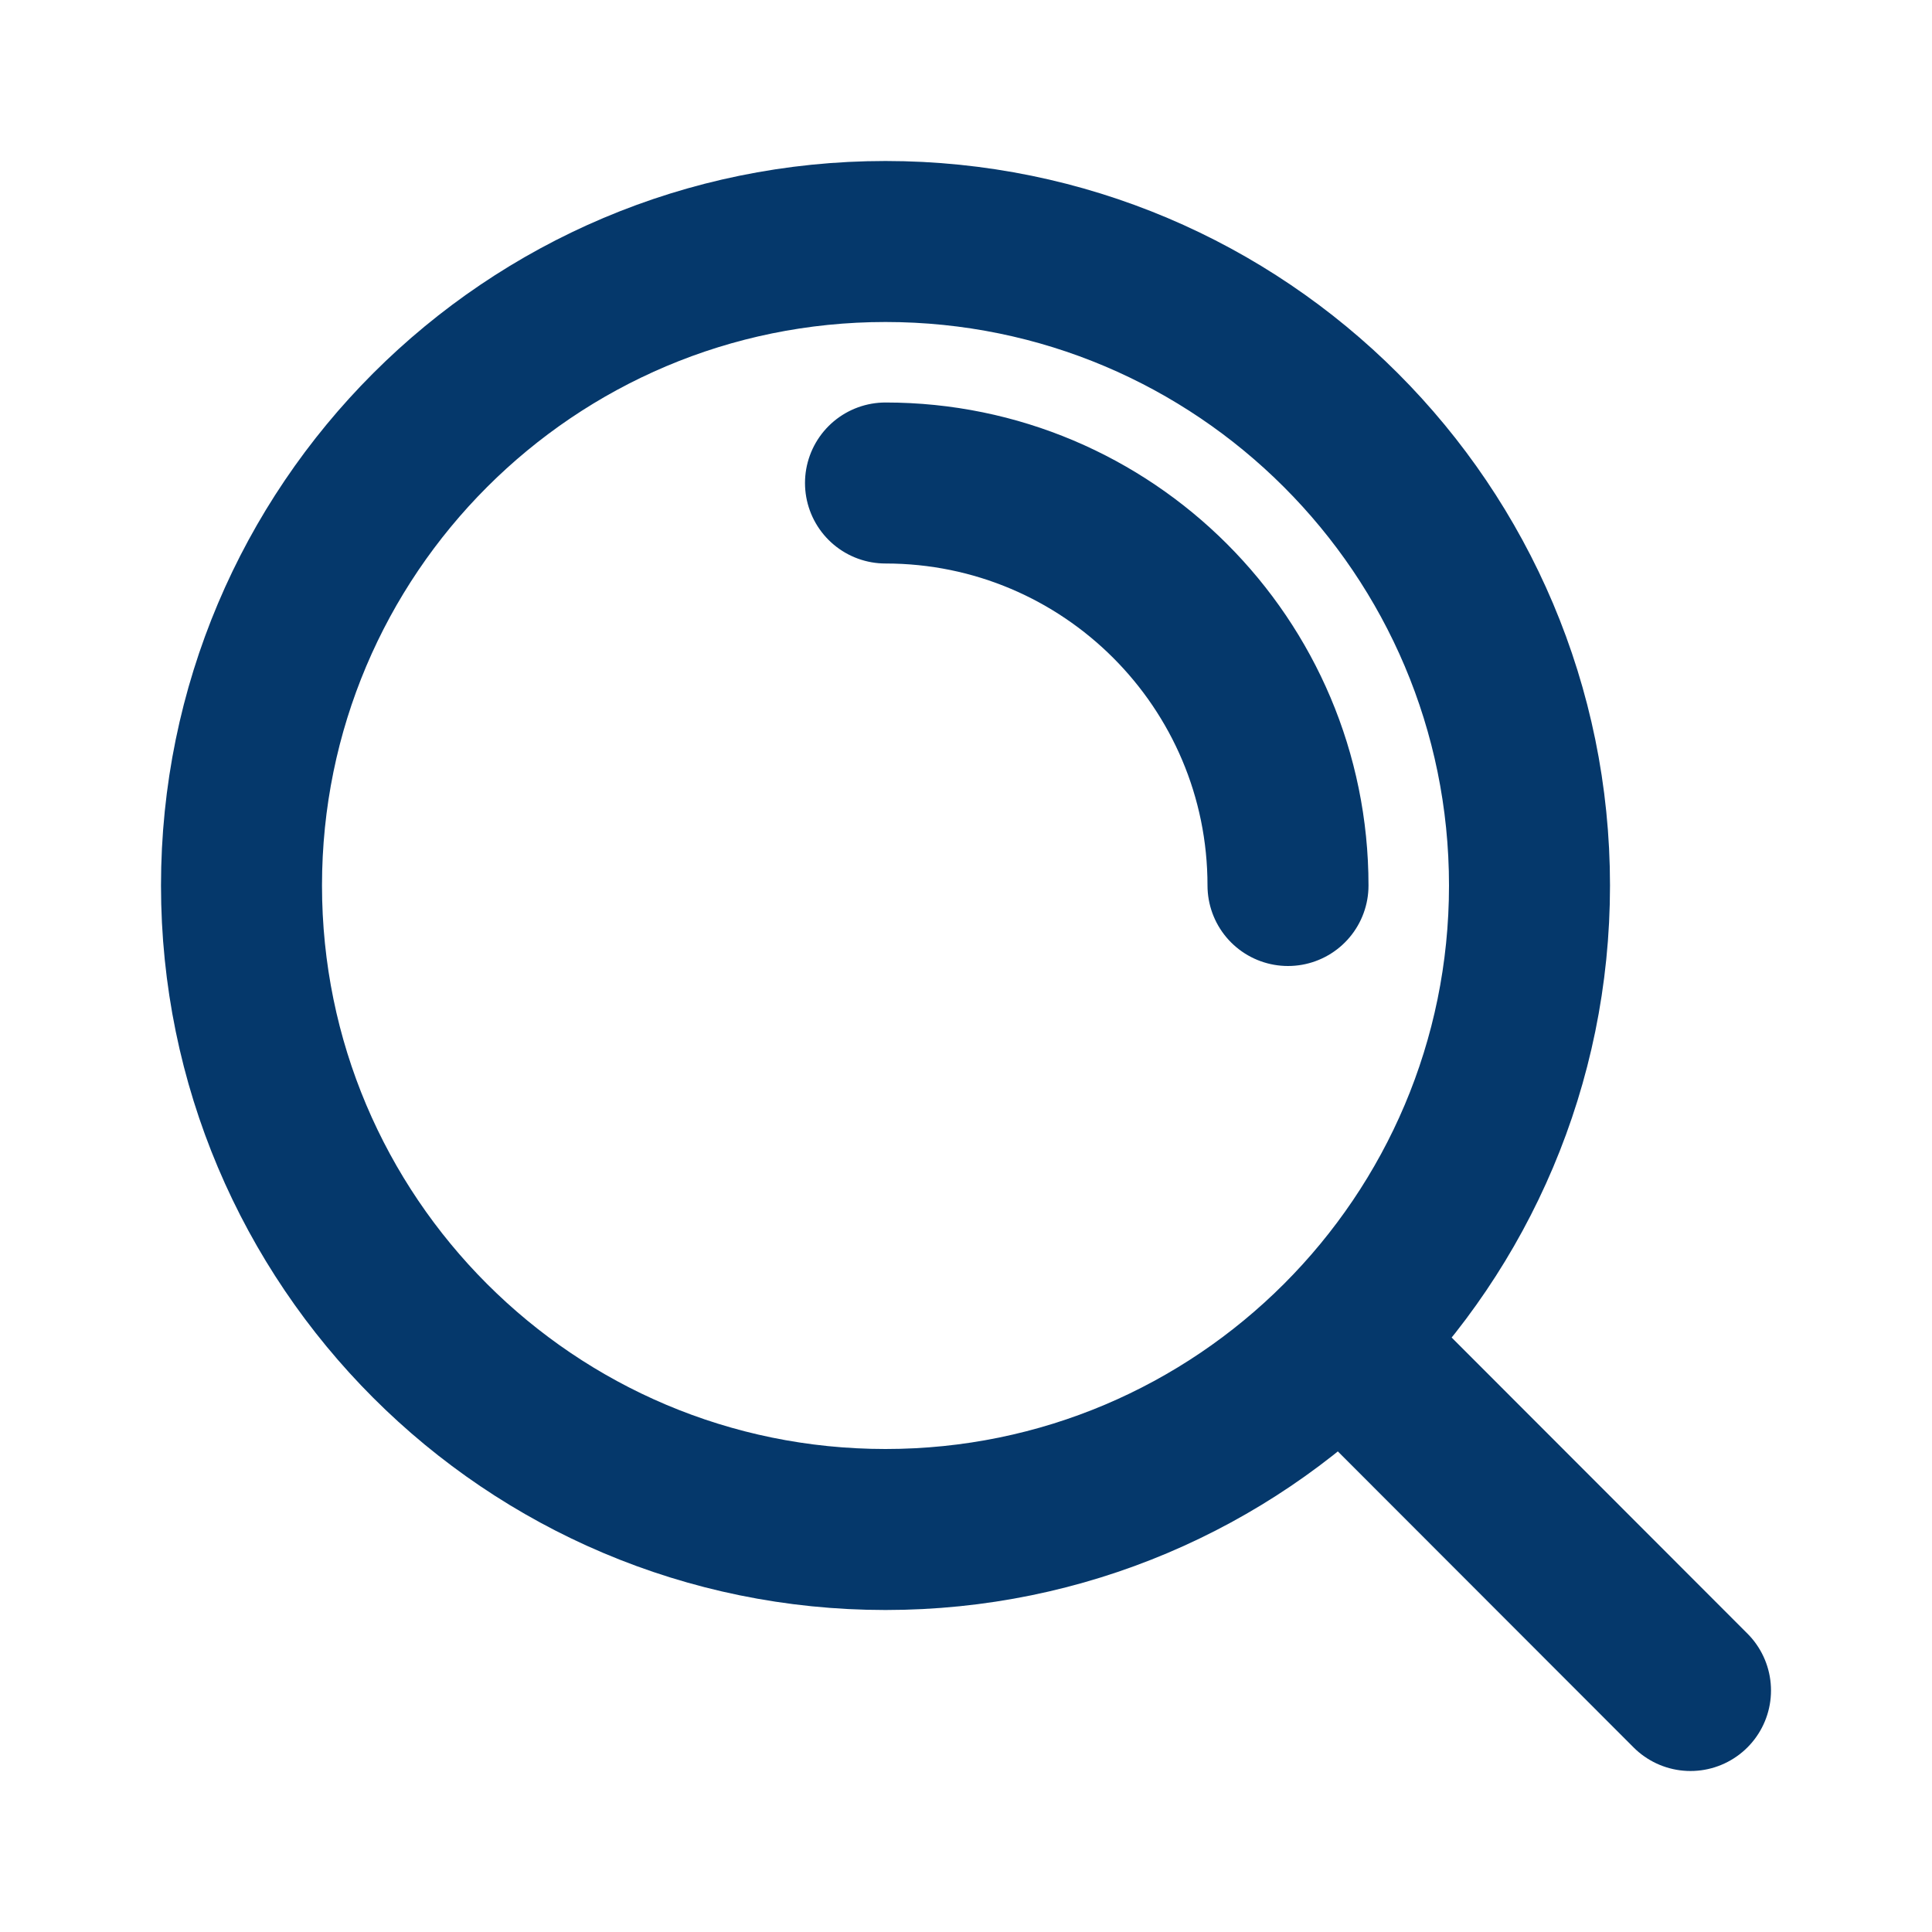
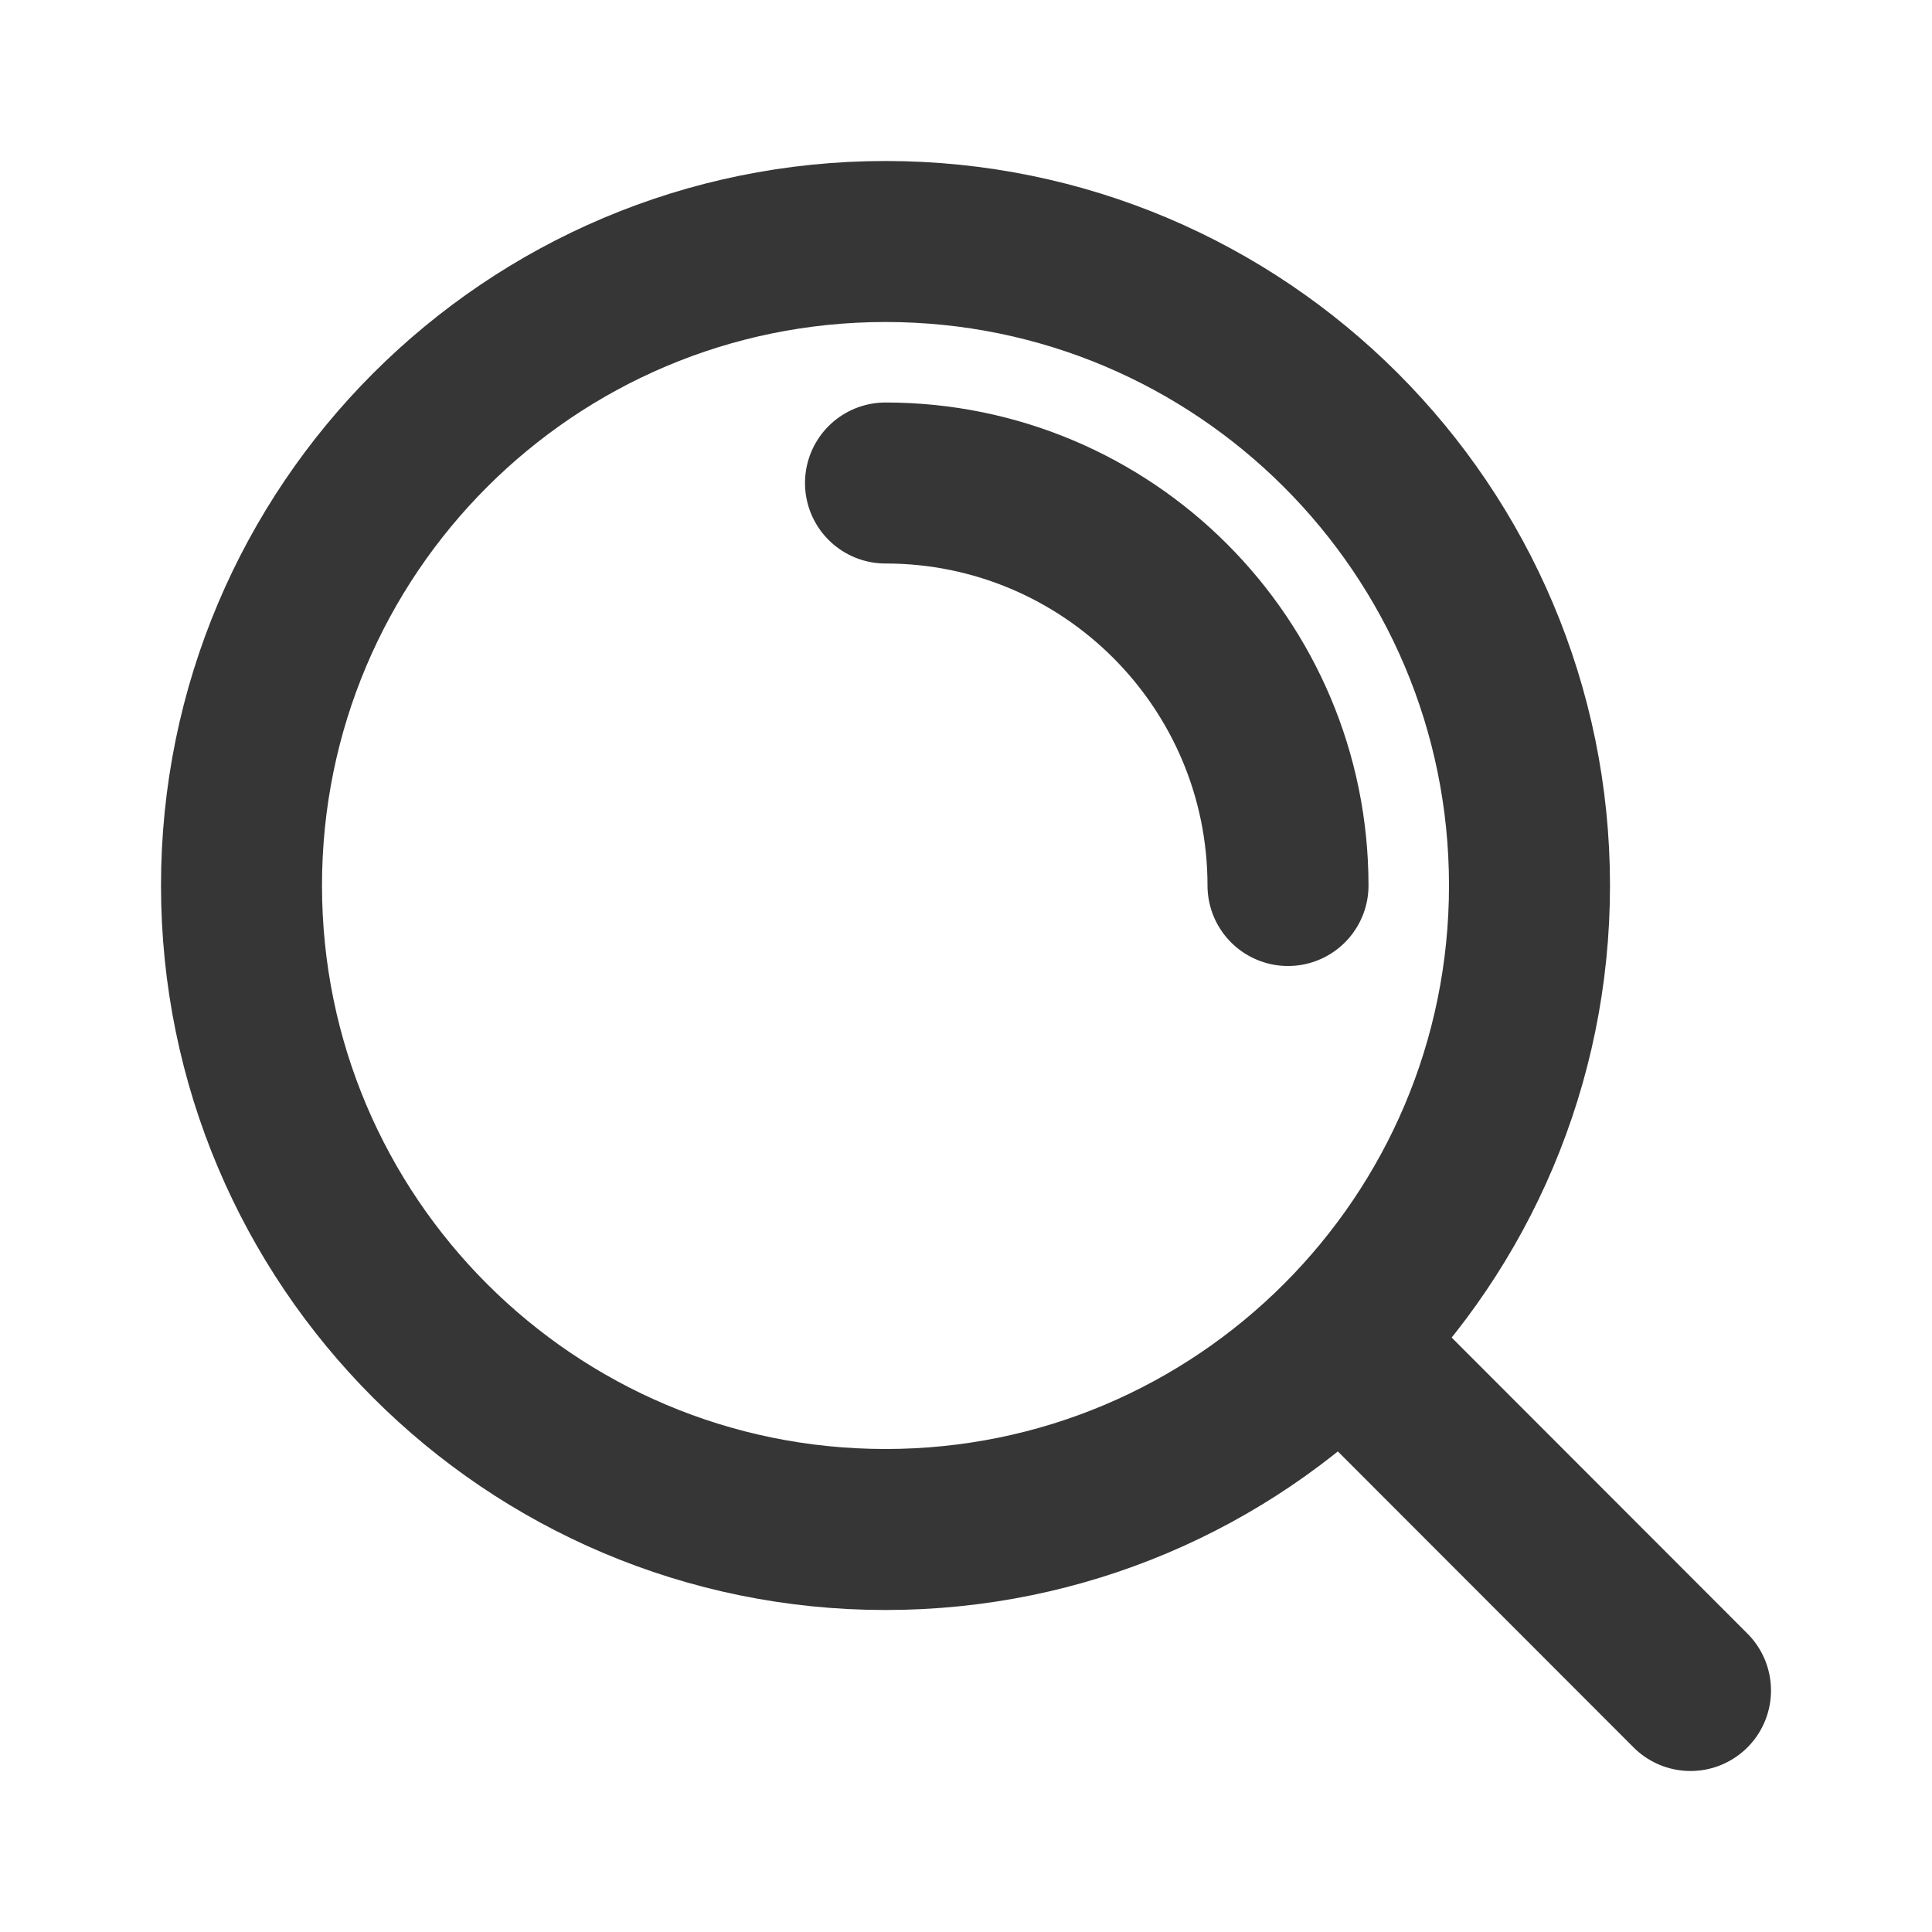
<svg xmlns="http://www.w3.org/2000/svg" width="64px" height="64px" viewBox="0 0 24 24" fill="none">
  <g id="SVGRepo_bgCarrier" stroke-width="0" />
  <g id="SVGRepo_tracerCarrier" stroke-linecap="round" stroke-linejoin="round" />
  <g id="SVGRepo_iconCarrier">
-     <path d="M11 6C13.761 6 16 8.239 16 11M16.659 16.655L21 21M19 11C19 15.418 15.418 19 11 19C6.582 19 3 15.418 3 11C3 6.582 6.582 3 11 3C15.418 3 19 6.582 19 11Z" stroke="#05386b" stroke-width="2" stroke-linecap="round" stroke-linejoin="round" />
+     <path d="M11 6C13.761 6 16 8.239 16 11M16.659 16.655L21 21M19 11C19 15.418 15.418 19 11 19C6.582 19 3 15.418 3 11C3 6.582 6.582 3 11 3C15.418 3 19 6.582 19 11Z" stroke="#363637" stroke-width="2" stroke-linecap="round" stroke-linejoin="round" />
  </g>
</svg>
